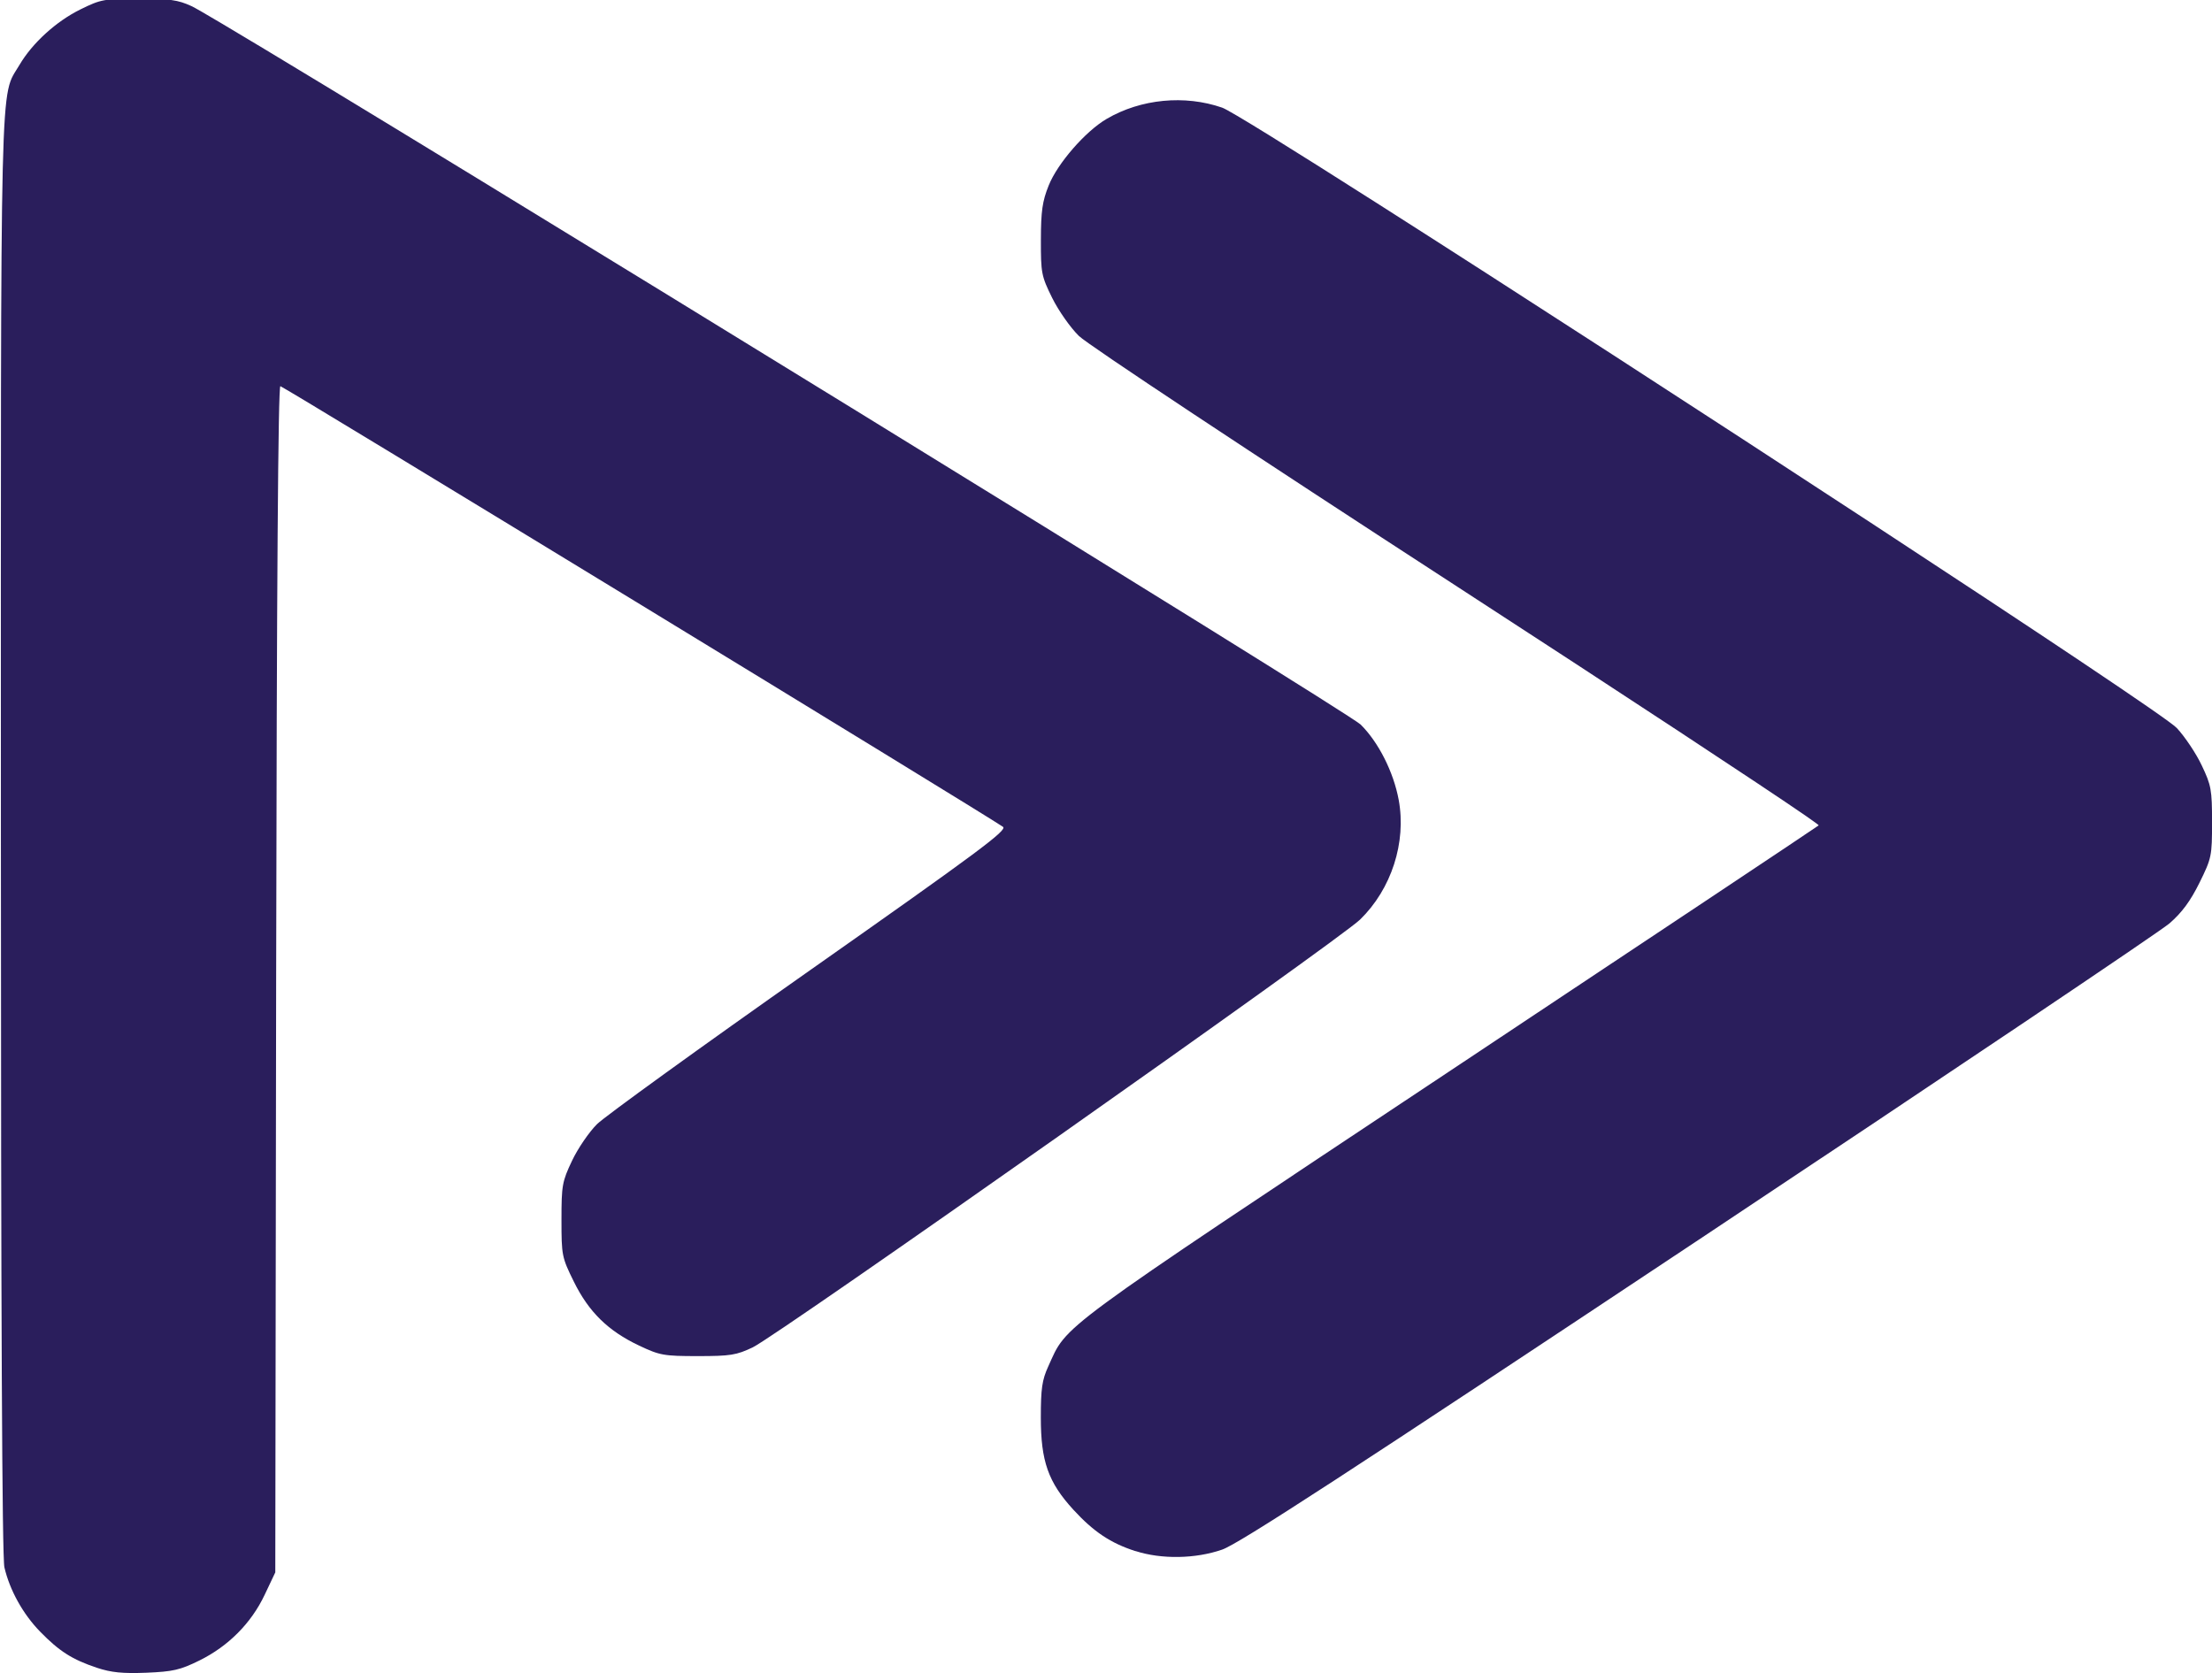
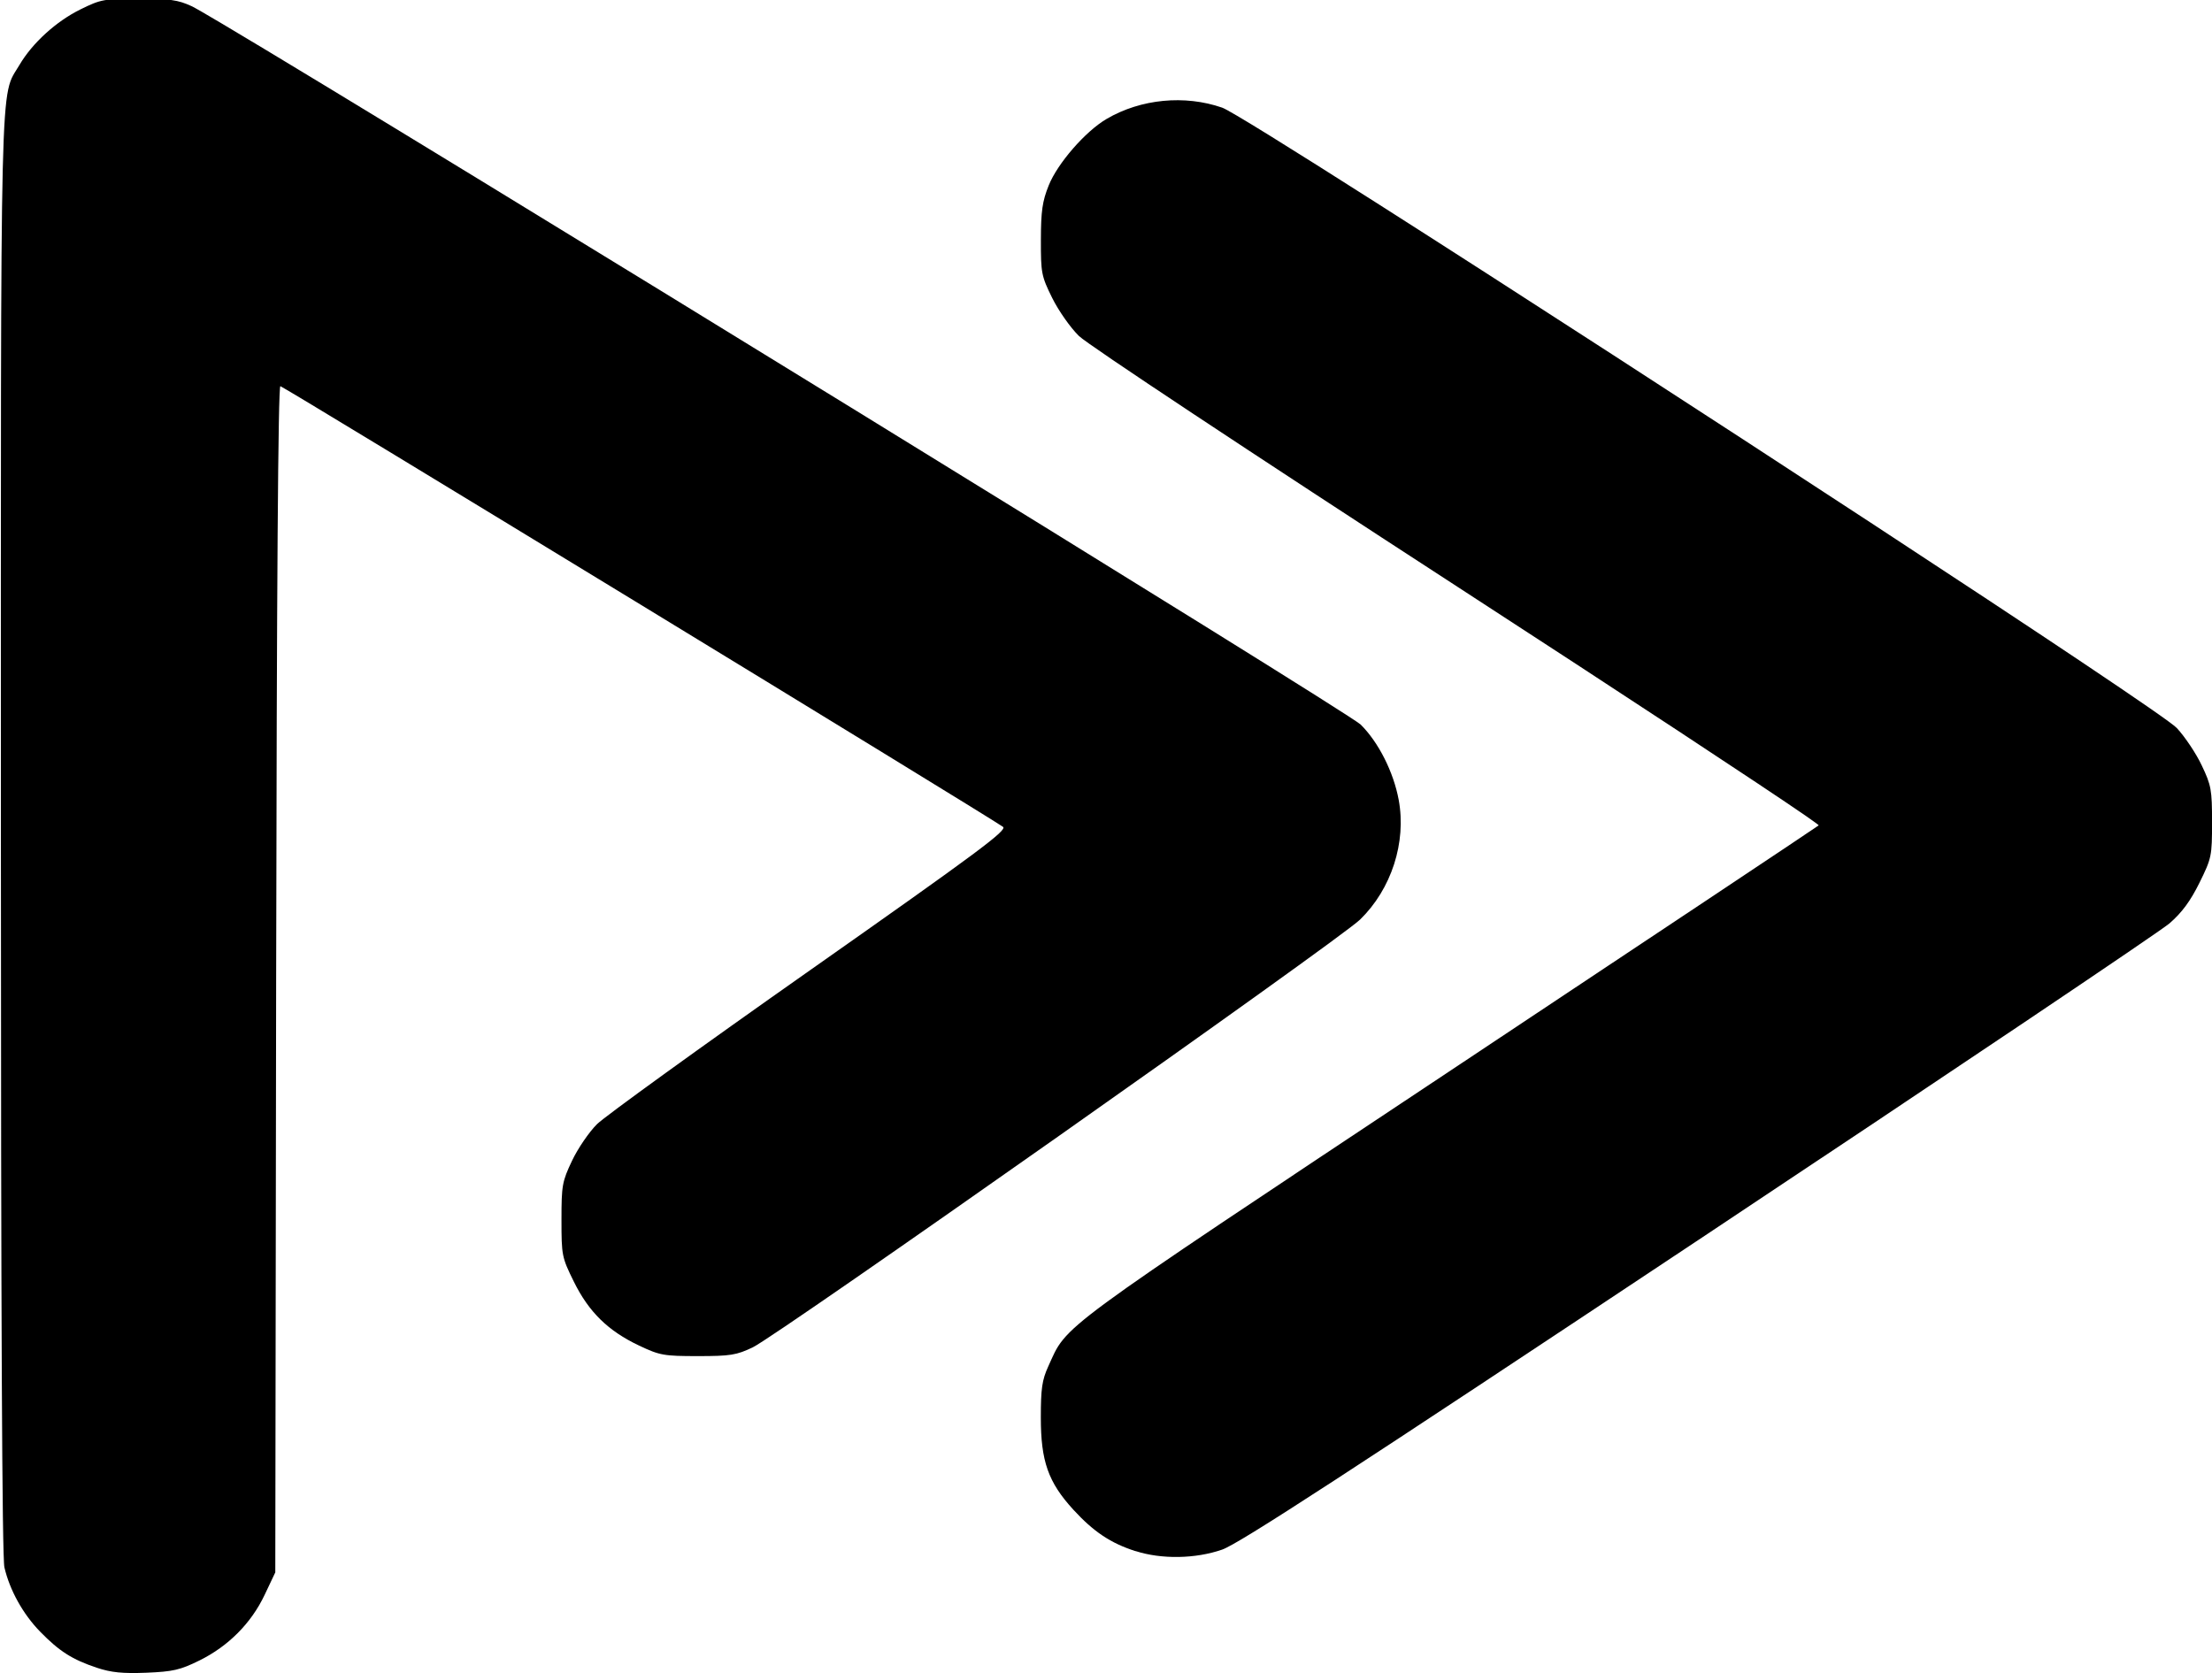
<svg xmlns="http://www.w3.org/2000/svg" width="33.544mm" height="25.364mm" viewBox="0 0 33.544 25.364" version="1.1" id="svg1" xml:space="preserve">
  <defs id="defs1" />
-   <g id="layer1" style="fill:#2a1e5c;fill-opacity:1" transform="translate(-36.80507,-38.34375)">
-     <g id="g32" transform="translate(6.7819,17.2249)" style="fill:#2a1e5c;fill-opacity:1">
-       <path style="fill:#2a1e5c;fill-opacity:1;stroke-width:0.596" d="m 70.958,43.648 c -0.247,-0.061 -0.453,-0.236 -0.542,-0.458 -0.074,-0.184 -0.081,-0.877 -0.081,-7.175 0,-6.948 3.5e-4,-6.973 0.104,-7.188 0.061,-0.127 0.181,-0.264 0.29,-0.331 0.185,-0.115 0.196,-0.115 2.027,-0.115 1.757,0 1.85,0.005 2.018,0.102 0.297,0.172 0.404,0.455 0.404,1.073 0,0.288 0.017,0.516 0.038,0.506 0.021,-0.009 0.275,-0.174 0.565,-0.365 1.747,-1.152 3.217,-1.594 5.302,-1.594 0.528,0 0.607,0.012 0.756,0.114 0.377,0.257 0.376,0.252 0.393,1.693 0.018,1.507 -0.007,1.636 -0.358,1.867 l -0.206,0.136 -1.088,-0.025 c -2.465,-0.057 -2.589,-0.044 -3.409,0.355 -0.52,0.253 -0.892,0.536 -1.501,1.141 l -0.492,0.489 -10e-4,4.571 c -0.001,4.347 -0.006,4.581 -0.095,4.777 -0.058,0.127 -0.169,0.253 -0.289,0.328 l -0.195,0.121 -1.741,0.009 c -0.957,0.005 -1.812,-0.009 -1.899,-0.03 z" id="path22" />
-       <path style="fill:#2a1e5c;fill-opacity:1;stroke-width:0.596" d="m 169.261,43.891 c -1.923,-0.202 -3.497,-0.872 -4.66,-1.983 -1.145,-1.094 -1.812,-2.493 -2.054,-4.312 -0.096,-0.717 -0.094,-2.364 0.002,-3.1 0.485,-3.698 2.897,-5.94 6.83,-6.347 0.841,-0.087 2.493,-0.034 3.283,0.105 1.222,0.215 2.288,0.624 3.16,1.213 0.511,0.345 1.171,0.978 1.549,1.485 0.338,0.454 0.78,1.325 0.968,1.91 0.284,0.88 0.462,2.339 0.425,3.479 -0.02,0.623 -0.088,0.812 -0.362,1.017 -0.142,0.106 -0.151,0.106 -5.576,0.131 l -5.433,0.025 0.016,0.227 c 0.029,0.416 0.213,1.08 0.412,1.493 0.344,0.71 0.921,1.155 1.807,1.391 0.596,0.159 1.892,0.186 2.536,0.053 0.706,-0.146 1.003,-0.306 1.494,-0.804 0.311,-0.315 0.503,-0.463 0.759,-0.584 l 0.342,-0.162 1.422,-0.015 c 1.345,-0.015 1.433,-0.01 1.622,0.087 0.319,0.163 0.412,0.364 0.412,0.886 0,0.827 -0.263,1.489 -0.829,2.086 -0.933,0.983 -2.542,1.535 -5.024,1.724 -0.79,0.06 -2.517,0.058 -3.103,-0.004 z m 4.566,-9.494 c -0.001,-0.556 -0.259,-1.442 -0.55,-1.889 -0.346,-0.532 -0.742,-0.832 -1.393,-1.054 -0.532,-0.181 -1.548,-0.23 -2.171,-0.103 -1.356,0.276 -2.185,1.287 -2.326,2.838 l -0.034,0.372 h 3.236 3.236 z" id="path21" />
-       <path style="fill:#2a1e5c;fill-opacity:1;stroke-width:0.596" d="m 155.612,43.916 c -2.797,-0.334 -4.315,-1.663 -4.846,-4.242 -0.188,-0.913 -0.205,-1.71 -0.19,-8.696 0.017,-7.499 -0.012,-6.912 0.355,-7.174 0.164,-0.117 0.168,-0.118 2.034,-0.132 l 1.87,-0.014 0.169,0.115 c 0.093,0.063 0.217,0.179 0.275,0.258 0.103,0.139 0.106,0.196 0.12,2.634 l 0.014,2.492 2.08,0.015 c 1.975,0.014 2.089,0.02 2.251,0.116 0.094,0.055 0.219,0.165 0.278,0.243 0.099,0.133 0.107,0.215 0.121,1.288 0.015,1.125 0.013,1.149 -0.101,1.316 -0.064,0.094 -0.18,0.218 -0.259,0.276 -0.138,0.103 -0.202,0.106 -2.261,0.12 l -2.118,0.014 0.017,2.938 c 0.019,3.256 0.012,3.176 0.365,3.9 0.32,0.655 0.991,1.138 1.699,1.223 0.215,0.026 0.663,0.009 1.307,-0.049 1.362,-0.123 1.639,-0.12 1.913,0.02 0.413,0.211 0.428,0.258 0.446,1.407 0.015,0.994 0.014,1.012 -0.109,1.221 -0.216,0.369 -0.481,0.463 -1.749,0.621 -0.553,0.069 -3.3,0.136 -3.684,0.09 z" id="path20" />
-       <path style="fill:#2a1e5c;fill-opacity:1;stroke-width:0.596" d="m 136.184,43.864 c -2.725,-0.369 -4.587,-1.77 -4.998,-3.759 -0.11,-0.532 -0.13,-1.387 -0.045,-1.911 0.337,-2.082 2.102,-3.477 4.957,-3.918 0.404,-0.062 1.125,-0.085 3.368,-0.105 l 2.854,-0.025 -0.018,-0.31 c -0.067,-1.154 -0.424,-1.876 -1.087,-2.199 -0.522,-0.254 -0.841,-0.316 -1.751,-0.342 -1.375,-0.039 -1.921,0.137 -2.669,0.861 -0.799,0.772 -0.893,0.799 -2.722,0.779 -1.285,-0.014 -1.371,-0.021 -1.502,-0.119 -0.269,-0.201 -0.344,-0.355 -0.363,-0.744 -0.049,-1.008 0.458,-2.018 1.32,-2.629 1.213,-0.861 2.944,-1.268 5.635,-1.328 2.269,-0.05 3.642,0.19 5.002,0.872 1.594,0.8 2.421,1.852 2.852,3.63 0.077,0.318 0.087,0.866 0.104,5.427 l 0.018,5.073 -0.116,0.172 c -0.064,0.095 -0.195,0.218 -0.292,0.275 -0.168,0.099 -0.253,0.104 -1.791,0.104 -1.595,0 -1.617,-10e-4 -1.8,-0.115 -0.248,-0.154 -0.395,-0.464 -0.395,-0.834 0,-0.158 -0.011,-0.287 -0.024,-0.287 -0.013,0 -0.178,0.099 -0.366,0.221 -0.99,0.639 -2.098,1.041 -3.342,1.215 -0.696,0.097 -2.097,0.095 -2.828,-0.004 z m 3.486,-3.241 c 0.819,-0.188 1.866,-0.611 2.507,-1.013 l 0.165,-0.103 -0.014,-1.072 -0.014,-1.072 -2.422,2.4e-4 c -2.404,2.4e-4 -2.425,10e-4 -2.746,0.117 -0.791,0.285 -1.215,0.834 -1.215,1.572 0,0.789 0.517,1.388 1.413,1.64 0.391,0.109 1.725,0.071 2.326,-0.067 z" id="path19" />
-       <path style="fill:#2a1e5c;fill-opacity:1;stroke-width:0.596" d="m 123.902,43.871 c -2.531,-0.363 -3.975,-1.72 -4.535,-4.263 -0.105,-0.475 -0.106,-0.58 -0.122,-7.924 -0.016,-7.196 -0.013,-7.449 0.078,-7.619 0.052,-0.097 0.183,-0.227 0.291,-0.289 0.193,-0.111 0.227,-0.113 2.006,-0.114 1.751,-5.96e-4 1.816,0.003 2,0.106 0.105,0.059 0.238,0.192 0.297,0.297 0.105,0.186 0.107,0.238 0.107,2.641 v 2.451 l 2.081,0.015 c 1.995,0.014 2.089,0.019 2.258,0.118 0.097,0.057 0.228,0.18 0.29,0.272 0.11,0.163 0.114,0.21 0.114,1.303 0,1.064 -0.007,1.145 -0.106,1.306 -0.214,0.346 -0.192,0.343 -2.518,0.371 l -2.094,0.025 -0.015,2.548 c -0.015,2.709 0.015,3.303 0.202,3.87 0.223,0.679 0.743,1.256 1.328,1.475 0.479,0.179 0.774,0.194 1.868,0.093 0.554,-0.051 1.195,-0.085 1.425,-0.075 0.461,0.02 0.601,0.087 0.806,0.389 0.108,0.159 0.114,0.212 0.114,1.186 0,0.978 -0.005,1.027 -0.115,1.19 -0.225,0.334 -0.517,0.432 -1.727,0.579 -0.935,0.113 -3.375,0.143 -4.033,0.048 z" id="path18" />
-       <path style="fill:#2a1e5c;fill-opacity:1;stroke-width:0.596" d="m 107.094,43.893 c -3.471,-0.282 -5.365,-1.344 -5.758,-3.227 -0.153,-0.733 -0.062,-1.163 0.302,-1.435 0.133,-0.1 0.203,-0.104 1.638,-0.104 h 1.499 l 0.336,0.165 c 0.234,0.115 0.447,0.28 0.705,0.544 0.445,0.457 0.648,0.582 1.234,0.762 0.432,0.133 0.49,0.138 1.634,0.14 0.935,0.002 1.266,-0.015 1.566,-0.082 0.956,-0.214 1.372,-0.492 1.515,-1.013 0.116,-0.422 -0.205,-0.866 -0.827,-1.147 -0.482,-0.218 -1.504,-0.529 -2.412,-0.734 -3.228,-0.729 -4.444,-1.139 -5.417,-1.828 -1.313,-0.929 -1.846,-1.893 -1.849,-3.342 -0.001,-0.783 0.093,-1.234 0.384,-1.842 0.672,-1.401 2.233,-2.238 4.769,-2.557 0.802,-0.101 3.766,-0.085 4.63,0.024 3.328,0.422 4.989,1.595 5.095,3.599 0.025,0.465 0.017,0.529 -0.087,0.713 -0.064,0.114 -0.2,0.251 -0.309,0.312 -0.19,0.107 -0.236,0.109 -1.621,0.094 l -1.426,-0.015 -0.346,-0.164 c -0.258,-0.122 -0.444,-0.265 -0.732,-0.561 -0.427,-0.438 -0.701,-0.601 -1.303,-0.776 -0.357,-0.103 -0.5,-0.114 -1.504,-0.114 -1.001,4.47e-4 -1.149,0.012 -1.505,0.114 -0.217,0.063 -0.478,0.157 -0.58,0.21 -0.229,0.118 -0.489,0.385 -0.561,0.575 -0.076,0.202 -0.066,0.57 0.02,0.737 0.263,0.509 1.394,0.954 3.66,1.443 3.27,0.704 4.551,1.232 5.666,2.331 0.55,0.542 0.81,0.991 0.999,1.725 0.124,0.482 0.132,1.466 0.015,1.988 -0.165,0.737 -0.609,1.473 -1.17,1.94 -0.93,0.774 -2.123,1.207 -4.015,1.456 -0.723,0.095 -3.387,0.138 -4.245,0.068 z" id="path17" />
-       <path style="fill:#2a1e5c;fill-opacity:1;stroke-width:0.596" d="m 90.039,43.894 c -1.958,-0.223 -3.509,-0.886 -4.661,-1.99 -1.187,-1.138 -1.85,-2.584 -2.08,-4.533 -0.091,-0.773 -0.035,-2.645 0.101,-3.366 0.286,-1.517 0.935,-2.804 1.891,-3.754 1.211,-1.203 2.802,-1.89 4.867,-2.104 0.841,-0.087 2.493,-0.034 3.283,0.105 2.461,0.433 4.264,1.66 5.239,3.564 0.593,1.159 0.869,2.534 0.87,4.335 3.8e-4,0.583 -0.013,0.684 -0.113,0.883 -0.062,0.124 -0.191,0.276 -0.285,0.339 l -0.171,0.114 h -5.389 c -2.964,0 -5.399,0.017 -5.412,0.038 -0.039,0.063 0.104,0.853 0.219,1.209 0.173,0.535 0.345,0.824 0.701,1.179 0.369,0.367 0.695,0.545 1.308,0.715 0.543,0.15 2.23,0.163 2.735,0.021 0.579,-0.163 0.852,-0.325 1.285,-0.764 0.294,-0.298 0.502,-0.458 0.757,-0.584 l 0.352,-0.173 1.423,-0.015 c 1.346,-0.015 1.434,-0.01 1.624,0.087 0.11,0.056 0.251,0.184 0.313,0.284 0.103,0.167 0.11,0.226 0.086,0.746 -0.03,0.65 -0.141,1.028 -0.436,1.484 -0.727,1.121 -2.114,1.773 -4.445,2.089 -0.837,0.114 -3.37,0.171 -4.062,0.092 z m 4.552,-9.683 c -0.068,-0.808 -0.361,-1.568 -0.785,-2.03 -0.565,-0.616 -1.16,-0.851 -2.253,-0.888 -0.601,-0.02 -0.773,-0.008 -1.155,0.083 -0.884,0.211 -1.467,0.66 -1.841,1.418 -0.213,0.432 -0.408,1.183 -0.41,1.577 l -5.9e-4,0.189 h 3.237 3.237 z" id="path16" />
+   <g id="layer1" style="fill:#000000;fill-opacity:1" transform="translate(-36.80507,-38.34375)">
+     <g id="g32" transform="translate(6.7819,17.2249)" style="fill:#000000;fill-opacity:1">
+       <path style="fill:#000000;fill-opacity:1;stroke-width:0.596" d="m 70.958,43.648 c -0.247,-0.061 -0.453,-0.236 -0.542,-0.458 -0.074,-0.184 -0.081,-0.877 -0.081,-7.175 0,-6.948 3.5e-4,-6.973 0.104,-7.188 0.061,-0.127 0.181,-0.264 0.29,-0.331 0.185,-0.115 0.196,-0.115 2.027,-0.115 1.757,0 1.85,0.005 2.018,0.102 0.297,0.172 0.404,0.455 0.404,1.073 0,0.288 0.017,0.516 0.038,0.506 0.021,-0.009 0.275,-0.174 0.565,-0.365 1.747,-1.152 3.217,-1.594 5.302,-1.594 0.528,0 0.607,0.012 0.756,0.114 0.377,0.257 0.376,0.252 0.393,1.693 0.018,1.507 -0.007,1.636 -0.358,1.867 l -0.206,0.136 -1.088,-0.025 c -2.465,-0.057 -2.589,-0.044 -3.409,0.355 -0.52,0.253 -0.892,0.536 -1.501,1.141 l -0.492,0.489 -10e-4,4.571 c -0.001,4.347 -0.006,4.581 -0.095,4.777 -0.058,0.127 -0.169,0.253 -0.289,0.328 l -0.195,0.121 -1.741,0.009 c -0.957,0.005 -1.812,-0.009 -1.899,-0.03 z" id="path22" />
+       <path style="fill:#000000;fill-opacity:1;stroke-width:0.596" d="m 169.261,43.891 c -1.923,-0.202 -3.497,-0.872 -4.66,-1.983 -1.145,-1.094 -1.812,-2.493 -2.054,-4.312 -0.096,-0.717 -0.094,-2.364 0.002,-3.1 0.485,-3.698 2.897,-5.94 6.83,-6.347 0.841,-0.087 2.493,-0.034 3.283,0.105 1.222,0.215 2.288,0.624 3.16,1.213 0.511,0.345 1.171,0.978 1.549,1.485 0.338,0.454 0.78,1.325 0.968,1.91 0.284,0.88 0.462,2.339 0.425,3.479 -0.02,0.623 -0.088,0.812 -0.362,1.017 -0.142,0.106 -0.151,0.106 -5.576,0.131 l -5.433,0.025 0.016,0.227 c 0.029,0.416 0.213,1.08 0.412,1.493 0.344,0.71 0.921,1.155 1.807,1.391 0.596,0.159 1.892,0.186 2.536,0.053 0.706,-0.146 1.003,-0.306 1.494,-0.804 0.311,-0.315 0.503,-0.463 0.759,-0.584 l 0.342,-0.162 1.422,-0.015 c 1.345,-0.015 1.433,-0.01 1.622,0.087 0.319,0.163 0.412,0.364 0.412,0.886 0,0.827 -0.263,1.489 -0.829,2.086 -0.933,0.983 -2.542,1.535 -5.024,1.724 -0.79,0.06 -2.517,0.058 -3.103,-0.004 z m 4.566,-9.494 c -0.001,-0.556 -0.259,-1.442 -0.55,-1.889 -0.346,-0.532 -0.742,-0.832 -1.393,-1.054 -0.532,-0.181 -1.548,-0.23 -2.171,-0.103 -1.356,0.276 -2.185,1.287 -2.326,2.838 l -0.034,0.372 h 3.236 3.236 z" id="path21" />
+       <path style="fill:#000000;fill-opacity:1;stroke-width:0.596" d="m 155.612,43.916 c -2.797,-0.334 -4.315,-1.663 -4.846,-4.242 -0.188,-0.913 -0.205,-1.71 -0.19,-8.696 0.017,-7.499 -0.012,-6.912 0.355,-7.174 0.164,-0.117 0.168,-0.118 2.034,-0.132 l 1.87,-0.014 0.169,0.115 c 0.093,0.063 0.217,0.179 0.275,0.258 0.103,0.139 0.106,0.196 0.12,2.634 l 0.014,2.492 2.08,0.015 c 1.975,0.014 2.089,0.02 2.251,0.116 0.094,0.055 0.219,0.165 0.278,0.243 0.099,0.133 0.107,0.215 0.121,1.288 0.015,1.125 0.013,1.149 -0.101,1.316 -0.064,0.094 -0.18,0.218 -0.259,0.276 -0.138,0.103 -0.202,0.106 -2.261,0.12 l -2.118,0.014 0.017,2.938 c 0.019,3.256 0.012,3.176 0.365,3.9 0.32,0.655 0.991,1.138 1.699,1.223 0.215,0.026 0.663,0.009 1.307,-0.049 1.362,-0.123 1.639,-0.12 1.913,0.02 0.413,0.211 0.428,0.258 0.446,1.407 0.015,0.994 0.014,1.012 -0.109,1.221 -0.216,0.369 -0.481,0.463 -1.749,0.621 -0.553,0.069 -3.3,0.136 -3.684,0.09 z" id="path20" />
+       <path style="fill:#000000;fill-opacity:1;stroke-width:0.596" d="m 136.184,43.864 c -2.725,-0.369 -4.587,-1.77 -4.998,-3.759 -0.11,-0.532 -0.13,-1.387 -0.045,-1.911 0.337,-2.082 2.102,-3.477 4.957,-3.918 0.404,-0.062 1.125,-0.085 3.368,-0.105 l 2.854,-0.025 -0.018,-0.31 c -0.067,-1.154 -0.424,-1.876 -1.087,-2.199 -0.522,-0.254 -0.841,-0.316 -1.751,-0.342 -1.375,-0.039 -1.921,0.137 -2.669,0.861 -0.799,0.772 -0.893,0.799 -2.722,0.779 -1.285,-0.014 -1.371,-0.021 -1.502,-0.119 -0.269,-0.201 -0.344,-0.355 -0.363,-0.744 -0.049,-1.008 0.458,-2.018 1.32,-2.629 1.213,-0.861 2.944,-1.268 5.635,-1.328 2.269,-0.05 3.642,0.19 5.002,0.872 1.594,0.8 2.421,1.852 2.852,3.63 0.077,0.318 0.087,0.866 0.104,5.427 l 0.018,5.073 -0.116,0.172 c -0.064,0.095 -0.195,0.218 -0.292,0.275 -0.168,0.099 -0.253,0.104 -1.791,0.104 -1.595,0 -1.617,-10e-4 -1.8,-0.115 -0.248,-0.154 -0.395,-0.464 -0.395,-0.834 0,-0.158 -0.011,-0.287 -0.024,-0.287 -0.013,0 -0.178,0.099 -0.366,0.221 -0.99,0.639 -2.098,1.041 -3.342,1.215 -0.696,0.097 -2.097,0.095 -2.828,-0.004 z m 3.486,-3.241 c 0.819,-0.188 1.866,-0.611 2.507,-1.013 l 0.165,-0.103 -0.014,-1.072 -0.014,-1.072 -2.422,2.4e-4 c -2.404,2.4e-4 -2.425,10e-4 -2.746,0.117 -0.791,0.285 -1.215,0.834 -1.215,1.572 0,0.789 0.517,1.388 1.413,1.64 0.391,0.109 1.725,0.071 2.326,-0.067 z" id="path19" />
+       <path style="fill:#000000;fill-opacity:1;stroke-width:0.596" d="m 123.902,43.871 c -2.531,-0.363 -3.975,-1.72 -4.535,-4.263 -0.105,-0.475 -0.106,-0.58 -0.122,-7.924 -0.016,-7.196 -0.013,-7.449 0.078,-7.619 0.052,-0.097 0.183,-0.227 0.291,-0.289 0.193,-0.111 0.227,-0.113 2.006,-0.114 1.751,-5.96e-4 1.816,0.003 2,0.106 0.105,0.059 0.238,0.192 0.297,0.297 0.105,0.186 0.107,0.238 0.107,2.641 v 2.451 l 2.081,0.015 c 1.995,0.014 2.089,0.019 2.258,0.118 0.097,0.057 0.228,0.18 0.29,0.272 0.11,0.163 0.114,0.21 0.114,1.303 0,1.064 -0.007,1.145 -0.106,1.306 -0.214,0.346 -0.192,0.343 -2.518,0.371 l -2.094,0.025 -0.015,2.548 c -0.015,2.709 0.015,3.303 0.202,3.87 0.223,0.679 0.743,1.256 1.328,1.475 0.479,0.179 0.774,0.194 1.868,0.093 0.554,-0.051 1.195,-0.085 1.425,-0.075 0.461,0.02 0.601,0.087 0.806,0.389 0.108,0.159 0.114,0.212 0.114,1.186 0,0.978 -0.005,1.027 -0.115,1.19 -0.225,0.334 -0.517,0.432 -1.727,0.579 -0.935,0.113 -3.375,0.143 -4.033,0.048 z" id="path18" />
+       <path style="fill:#000000;fill-opacity:1;stroke-width:0.596" d="m 107.094,43.893 c -3.471,-0.282 -5.365,-1.344 -5.758,-3.227 -0.153,-0.733 -0.062,-1.163 0.302,-1.435 0.133,-0.1 0.203,-0.104 1.638,-0.104 h 1.499 l 0.336,0.165 c 0.234,0.115 0.447,0.28 0.705,0.544 0.445,0.457 0.648,0.582 1.234,0.762 0.432,0.133 0.49,0.138 1.634,0.14 0.935,0.002 1.266,-0.015 1.566,-0.082 0.956,-0.214 1.372,-0.492 1.515,-1.013 0.116,-0.422 -0.205,-0.866 -0.827,-1.147 -0.482,-0.218 -1.504,-0.529 -2.412,-0.734 -3.228,-0.729 -4.444,-1.139 -5.417,-1.828 -1.313,-0.929 -1.846,-1.893 -1.849,-3.342 -0.001,-0.783 0.093,-1.234 0.384,-1.842 0.672,-1.401 2.233,-2.238 4.769,-2.557 0.802,-0.101 3.766,-0.085 4.63,0.024 3.328,0.422 4.989,1.595 5.095,3.599 0.025,0.465 0.017,0.529 -0.087,0.713 -0.064,0.114 -0.2,0.251 -0.309,0.312 -0.19,0.107 -0.236,0.109 -1.621,0.094 l -1.426,-0.015 -0.346,-0.164 c -0.258,-0.122 -0.444,-0.265 -0.732,-0.561 -0.427,-0.438 -0.701,-0.601 -1.303,-0.776 -0.357,-0.103 -0.5,-0.114 -1.504,-0.114 -1.001,4.47e-4 -1.149,0.012 -1.505,0.114 -0.217,0.063 -0.478,0.157 -0.58,0.21 -0.229,0.118 -0.489,0.385 -0.561,0.575 -0.076,0.202 -0.066,0.57 0.02,0.737 0.263,0.509 1.394,0.954 3.66,1.443 3.27,0.704 4.551,1.232 5.666,2.331 0.55,0.542 0.81,0.991 0.999,1.725 0.124,0.482 0.132,1.466 0.015,1.988 -0.165,0.737 -0.609,1.473 -1.17,1.94 -0.93,0.774 -2.123,1.207 -4.015,1.456 -0.723,0.095 -3.387,0.138 -4.245,0.068 z" id="path17" />
+       <path style="fill:#000000;fill-opacity:1;stroke-width:0.596" d="m 90.039,43.894 c -1.958,-0.223 -3.509,-0.886 -4.661,-1.99 -1.187,-1.138 -1.85,-2.584 -2.08,-4.533 -0.091,-0.773 -0.035,-2.645 0.101,-3.366 0.286,-1.517 0.935,-2.804 1.891,-3.754 1.211,-1.203 2.802,-1.89 4.867,-2.104 0.841,-0.087 2.493,-0.034 3.283,0.105 2.461,0.433 4.264,1.66 5.239,3.564 0.593,1.159 0.869,2.534 0.87,4.335 3.8e-4,0.583 -0.013,0.684 -0.113,0.883 -0.062,0.124 -0.191,0.276 -0.285,0.339 l -0.171,0.114 h -5.389 c -2.964,0 -5.399,0.017 -5.412,0.038 -0.039,0.063 0.104,0.853 0.219,1.209 0.173,0.535 0.345,0.824 0.701,1.179 0.369,0.367 0.695,0.545 1.308,0.715 0.543,0.15 2.23,0.163 2.735,0.021 0.579,-0.163 0.852,-0.325 1.285,-0.764 0.294,-0.298 0.502,-0.458 0.757,-0.584 l 0.352,-0.173 1.423,-0.015 c 1.346,-0.015 1.434,-0.01 1.624,0.087 0.11,0.056 0.251,0.184 0.313,0.284 0.103,0.167 0.11,0.226 0.086,0.746 -0.03,0.65 -0.141,1.028 -0.436,1.484 -0.727,1.121 -2.114,1.773 -4.445,2.089 -0.837,0.114 -3.37,0.171 -4.062,0.092 z m 4.552,-9.683 c -0.068,-0.808 -0.361,-1.568 -0.785,-2.03 -0.565,-0.616 -1.16,-0.851 -2.253,-0.888 -0.601,-0.02 -0.773,-0.008 -1.155,0.083 -0.884,0.211 -1.467,0.66 -1.841,1.418 -0.213,0.432 -0.408,1.183 -0.41,1.577 l -5.9e-4,0.189 h 3.237 3.237 z" id="path16" />
    </g>
-     <g id="g22" transform="translate(8.113708,15.39335)" style="fill:#2a1e5c;fill-opacity:1">
-       <path style="fill:#2a1e5c;fill-opacity:1;stroke-width:0.596" d="m 45.911,46.475 c -0.378,-0.121 -0.637,-0.295 -0.945,-0.631 -0.379,-0.415 -0.491,-0.733 -0.491,-1.394 -4e-5,-0.44 0.019,-0.571 0.112,-0.775 0.297,-0.651 0.034,-0.457 6.067,-4.466 3.067,-2.038 5.595,-3.721 5.617,-3.741 0.004,-0.003 -0.066,-0.054 -0.198,-0.146 -0.641,-0.442 -2.762,-1.838 -5.273,-3.468 -3.158,-2.05 -5.612,-3.676 -5.746,-3.807 -0.13,-0.127 -0.311,-0.385 -0.407,-0.579 -0.164,-0.332 -0.172,-0.378 -0.171,-0.881 0.001,-0.435 0.022,-0.584 0.118,-0.823 0.134,-0.336 0.558,-0.823 0.88,-1.011 0.518,-0.303 1.184,-0.367 1.751,-0.17 0.113,0.039 1.029,0.609 2.351,1.451 4.043,2.575 11.881,7.694 12.126,7.958 0.122,0.131 0.293,0.386 0.378,0.567 0.144,0.302 0.156,0.37 0.156,0.86 0,0.515 -0.006,0.545 -0.191,0.92 -0.137,0.277 -0.266,0.452 -0.454,0.615 -0.145,0.125 -3.362,2.288 -7.151,4.806 -5.325,3.539 -6.962,4.604 -7.216,4.692 -0.403,0.14 -0.917,0.149 -1.312,0.022 z" id="path15" />
-       <path style="fill:#2a1e5c;fill-opacity:1;stroke-width:0.596" d="m 30.159,48.243 c -0.37,-0.123 -0.569,-0.249 -0.859,-0.547 -0.261,-0.267 -0.462,-0.631 -0.542,-0.976 -0.035,-0.15 -0.052,-3.842 -0.053,-11.101 -0.001,-11.871 -0.018,-11.173 0.281,-11.683 0.195,-0.332 0.556,-0.661 0.925,-0.843 0.31,-0.153 0.361,-0.162 0.885,-0.162 0.468,0 0.595,0.018 0.799,0.112 0.044,0.02 0.209,0.115 0.473,0.272 2.828,1.678 17.064,10.434 17.257,10.624 0.271,0.268 0.499,0.72 0.577,1.142 0.119,0.644 -0.11,1.353 -0.586,1.816 -0.316,0.308 -8.832,6.307 -9.209,6.487 -0.248,0.118 -0.337,0.133 -0.833,0.133 -0.518,0 -0.577,-0.011 -0.892,-0.16 -0.469,-0.222 -0.761,-0.508 -0.988,-0.968 -0.183,-0.371 -0.188,-0.397 -0.188,-0.939 0,-0.522 0.01,-0.579 0.16,-0.896 0.088,-0.186 0.259,-0.436 0.379,-0.555 0.121,-0.119 1.574,-1.17 3.23,-2.334 2.557,-1.798 2.998,-2.126 2.926,-2.175 -0.331,-0.227 -10.918,-6.683 -10.958,-6.683 -0.034,0 -0.055,3.004 -0.064,8.995 l -0.013,8.995 -0.161,0.34 c -0.204,0.431 -0.551,0.78 -0.989,0.996 -0.294,0.145 -0.401,0.169 -0.806,0.186 -0.359,0.014 -0.532,-0.003 -0.752,-0.076 z" id="path4" />
+     <g id="g22" transform="translate(8.113708,15.39335)" style="fill:#000000;fill-opacity:1">
+       <path style="fill:#000000;fill-opacity:1;stroke-width:0.596" d="m 45.911,46.475 c -0.378,-0.121 -0.637,-0.295 -0.945,-0.631 -0.379,-0.415 -0.491,-0.733 -0.491,-1.394 -4e-5,-0.44 0.019,-0.571 0.112,-0.775 0.297,-0.651 0.034,-0.457 6.067,-4.466 3.067,-2.038 5.595,-3.721 5.617,-3.741 0.004,-0.003 -0.066,-0.054 -0.198,-0.146 -0.641,-0.442 -2.762,-1.838 -5.273,-3.468 -3.158,-2.05 -5.612,-3.676 -5.746,-3.807 -0.13,-0.127 -0.311,-0.385 -0.407,-0.579 -0.164,-0.332 -0.172,-0.378 -0.171,-0.881 0.001,-0.435 0.022,-0.584 0.118,-0.823 0.134,-0.336 0.558,-0.823 0.88,-1.011 0.518,-0.303 1.184,-0.367 1.751,-0.17 0.113,0.039 1.029,0.609 2.351,1.451 4.043,2.575 11.881,7.694 12.126,7.958 0.122,0.131 0.293,0.386 0.378,0.567 0.144,0.302 0.156,0.37 0.156,0.86 0,0.515 -0.006,0.545 -0.191,0.92 -0.137,0.277 -0.266,0.452 -0.454,0.615 -0.145,0.125 -3.362,2.288 -7.151,4.806 -5.325,3.539 -6.962,4.604 -7.216,4.692 -0.403,0.14 -0.917,0.149 -1.312,0.022 z" id="path15" />
+       <path style="fill:#000000;fill-opacity:1;stroke-width:0.596" d="m 30.159,48.243 c -0.37,-0.123 -0.569,-0.249 -0.859,-0.547 -0.261,-0.267 -0.462,-0.631 -0.542,-0.976 -0.035,-0.15 -0.052,-3.842 -0.053,-11.101 -0.001,-11.871 -0.018,-11.173 0.281,-11.683 0.195,-0.332 0.556,-0.661 0.925,-0.843 0.31,-0.153 0.361,-0.162 0.885,-0.162 0.468,0 0.595,0.018 0.799,0.112 0.044,0.02 0.209,0.115 0.473,0.272 2.828,1.678 17.064,10.434 17.257,10.624 0.271,0.268 0.499,0.72 0.577,1.142 0.119,0.644 -0.11,1.353 -0.586,1.816 -0.316,0.308 -8.832,6.307 -9.209,6.487 -0.248,0.118 -0.337,0.133 -0.833,0.133 -0.518,0 -0.577,-0.011 -0.892,-0.16 -0.469,-0.222 -0.761,-0.508 -0.988,-0.968 -0.183,-0.371 -0.188,-0.397 -0.188,-0.939 0,-0.522 0.01,-0.579 0.16,-0.896 0.088,-0.186 0.259,-0.436 0.379,-0.555 0.121,-0.119 1.574,-1.17 3.23,-2.334 2.557,-1.798 2.998,-2.126 2.926,-2.175 -0.331,-0.227 -10.918,-6.683 -10.958,-6.683 -0.034,0 -0.055,3.004 -0.064,8.995 l -0.013,8.995 -0.161,0.34 c -0.204,0.431 -0.551,0.78 -0.989,0.996 -0.294,0.145 -0.401,0.169 -0.806,0.186 -0.359,0.014 -0.532,-0.003 -0.752,-0.076 z" id="path4" />
    </g>
  </g>
</svg>
